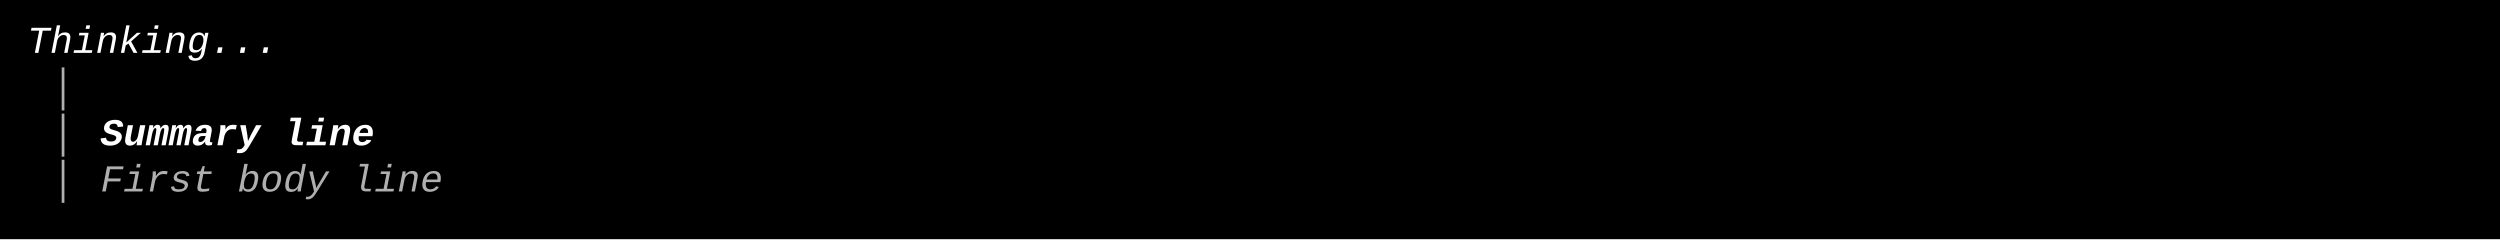
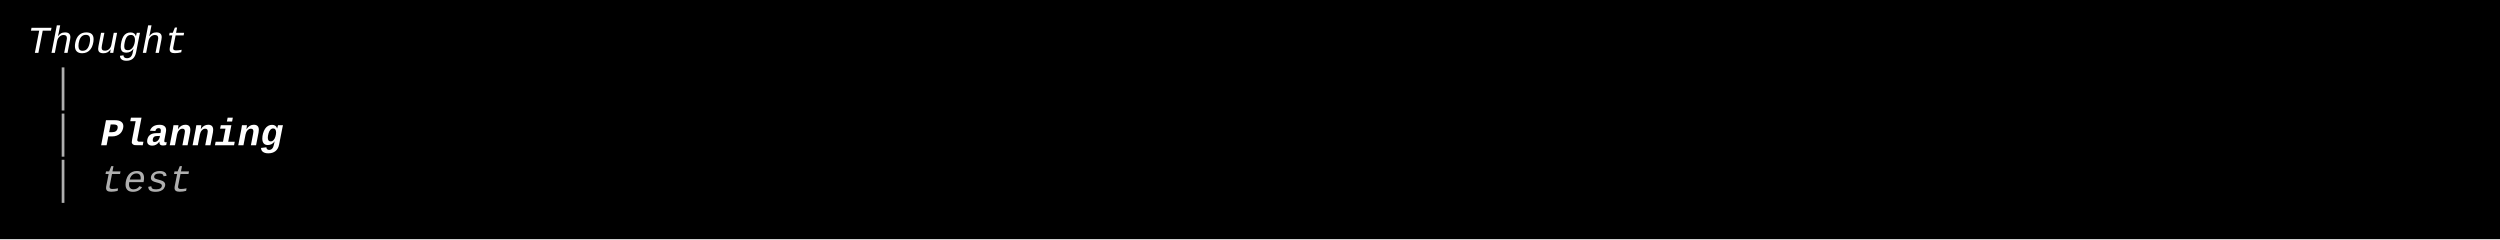
<svg xmlns="http://www.w3.org/2000/svg" width="920" height="88" viewBox="0 0 920 88">
  <style>
    text { font-family: Consolas, "Courier New", monospace; font-size: 14px; dominant-baseline: text-before-edge; white-space: pre; }
  </style>
  <rect width="920" height="88" fill="#000000" />
  <g transform="translate(10, 10)">
-     <text x="0" y="2" fill="#ffffff" textLength="117" lengthAdjust="spacingAndGlyphs" font-style="italic"> Thinking... </text>
+     <text x="0" y="2" fill="#ffffff" textLength="81" lengthAdjust="spacingAndGlyphs" font-style="italic"> Thought </text>
    <text x="9" y="19" fill="#afafaf" textLength="9" lengthAdjust="spacingAndGlyphs">│</text>
    <text x="9" y="36" fill="#afafaf" textLength="9" lengthAdjust="spacingAndGlyphs">│</text>
-     <text x="27" y="36" fill="#ffffff" textLength="108" lengthAdjust="spacingAndGlyphs" font-weight="bold" font-style="italic">Summary line</text>
+     <text x="27" y="36" fill="#ffffff" textLength="72" lengthAdjust="spacingAndGlyphs" font-weight="bold" font-style="italic">Planning</text>
    <text x="9" y="53" fill="#afafaf" textLength="9" lengthAdjust="spacingAndGlyphs">│</text>
-     <text x="27" y="53" fill="#afafaf" textLength="135" lengthAdjust="spacingAndGlyphs" font-style="italic">First body line</text>
+     <text x="27" y="53" fill="#afafaf" textLength="36" lengthAdjust="spacingAndGlyphs" font-style="italic">test</text>
  </g>
</svg>
